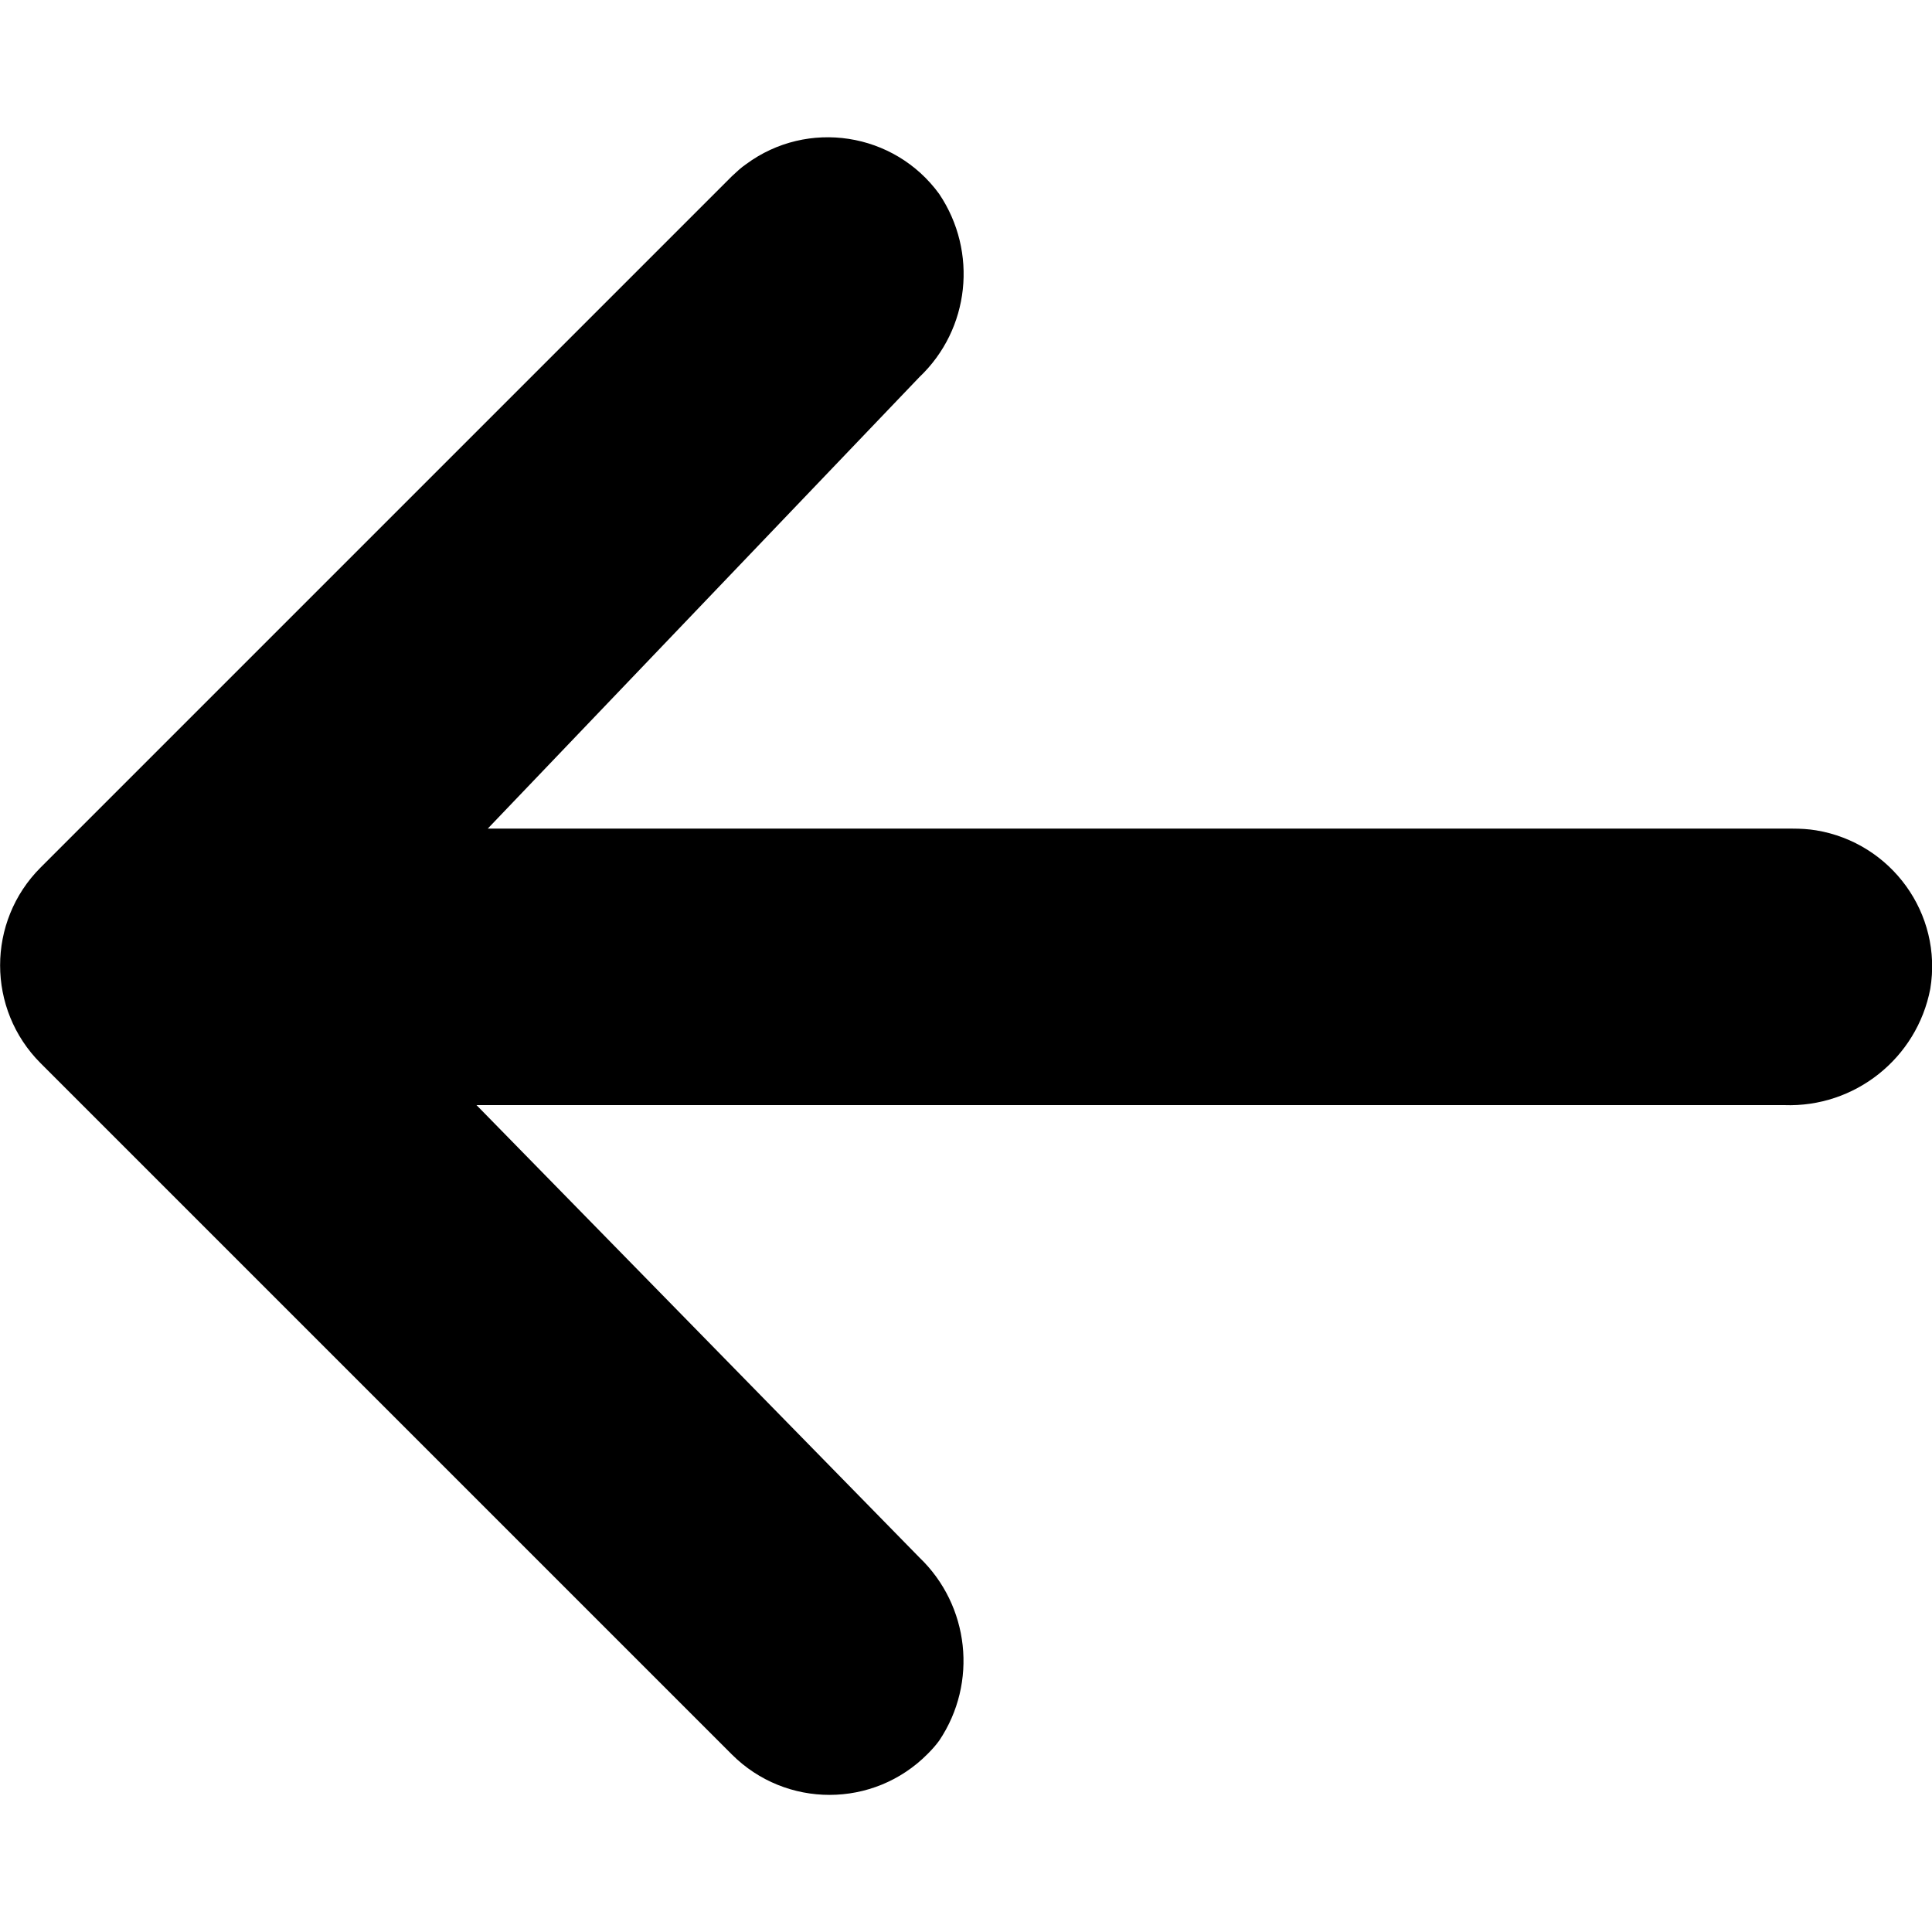
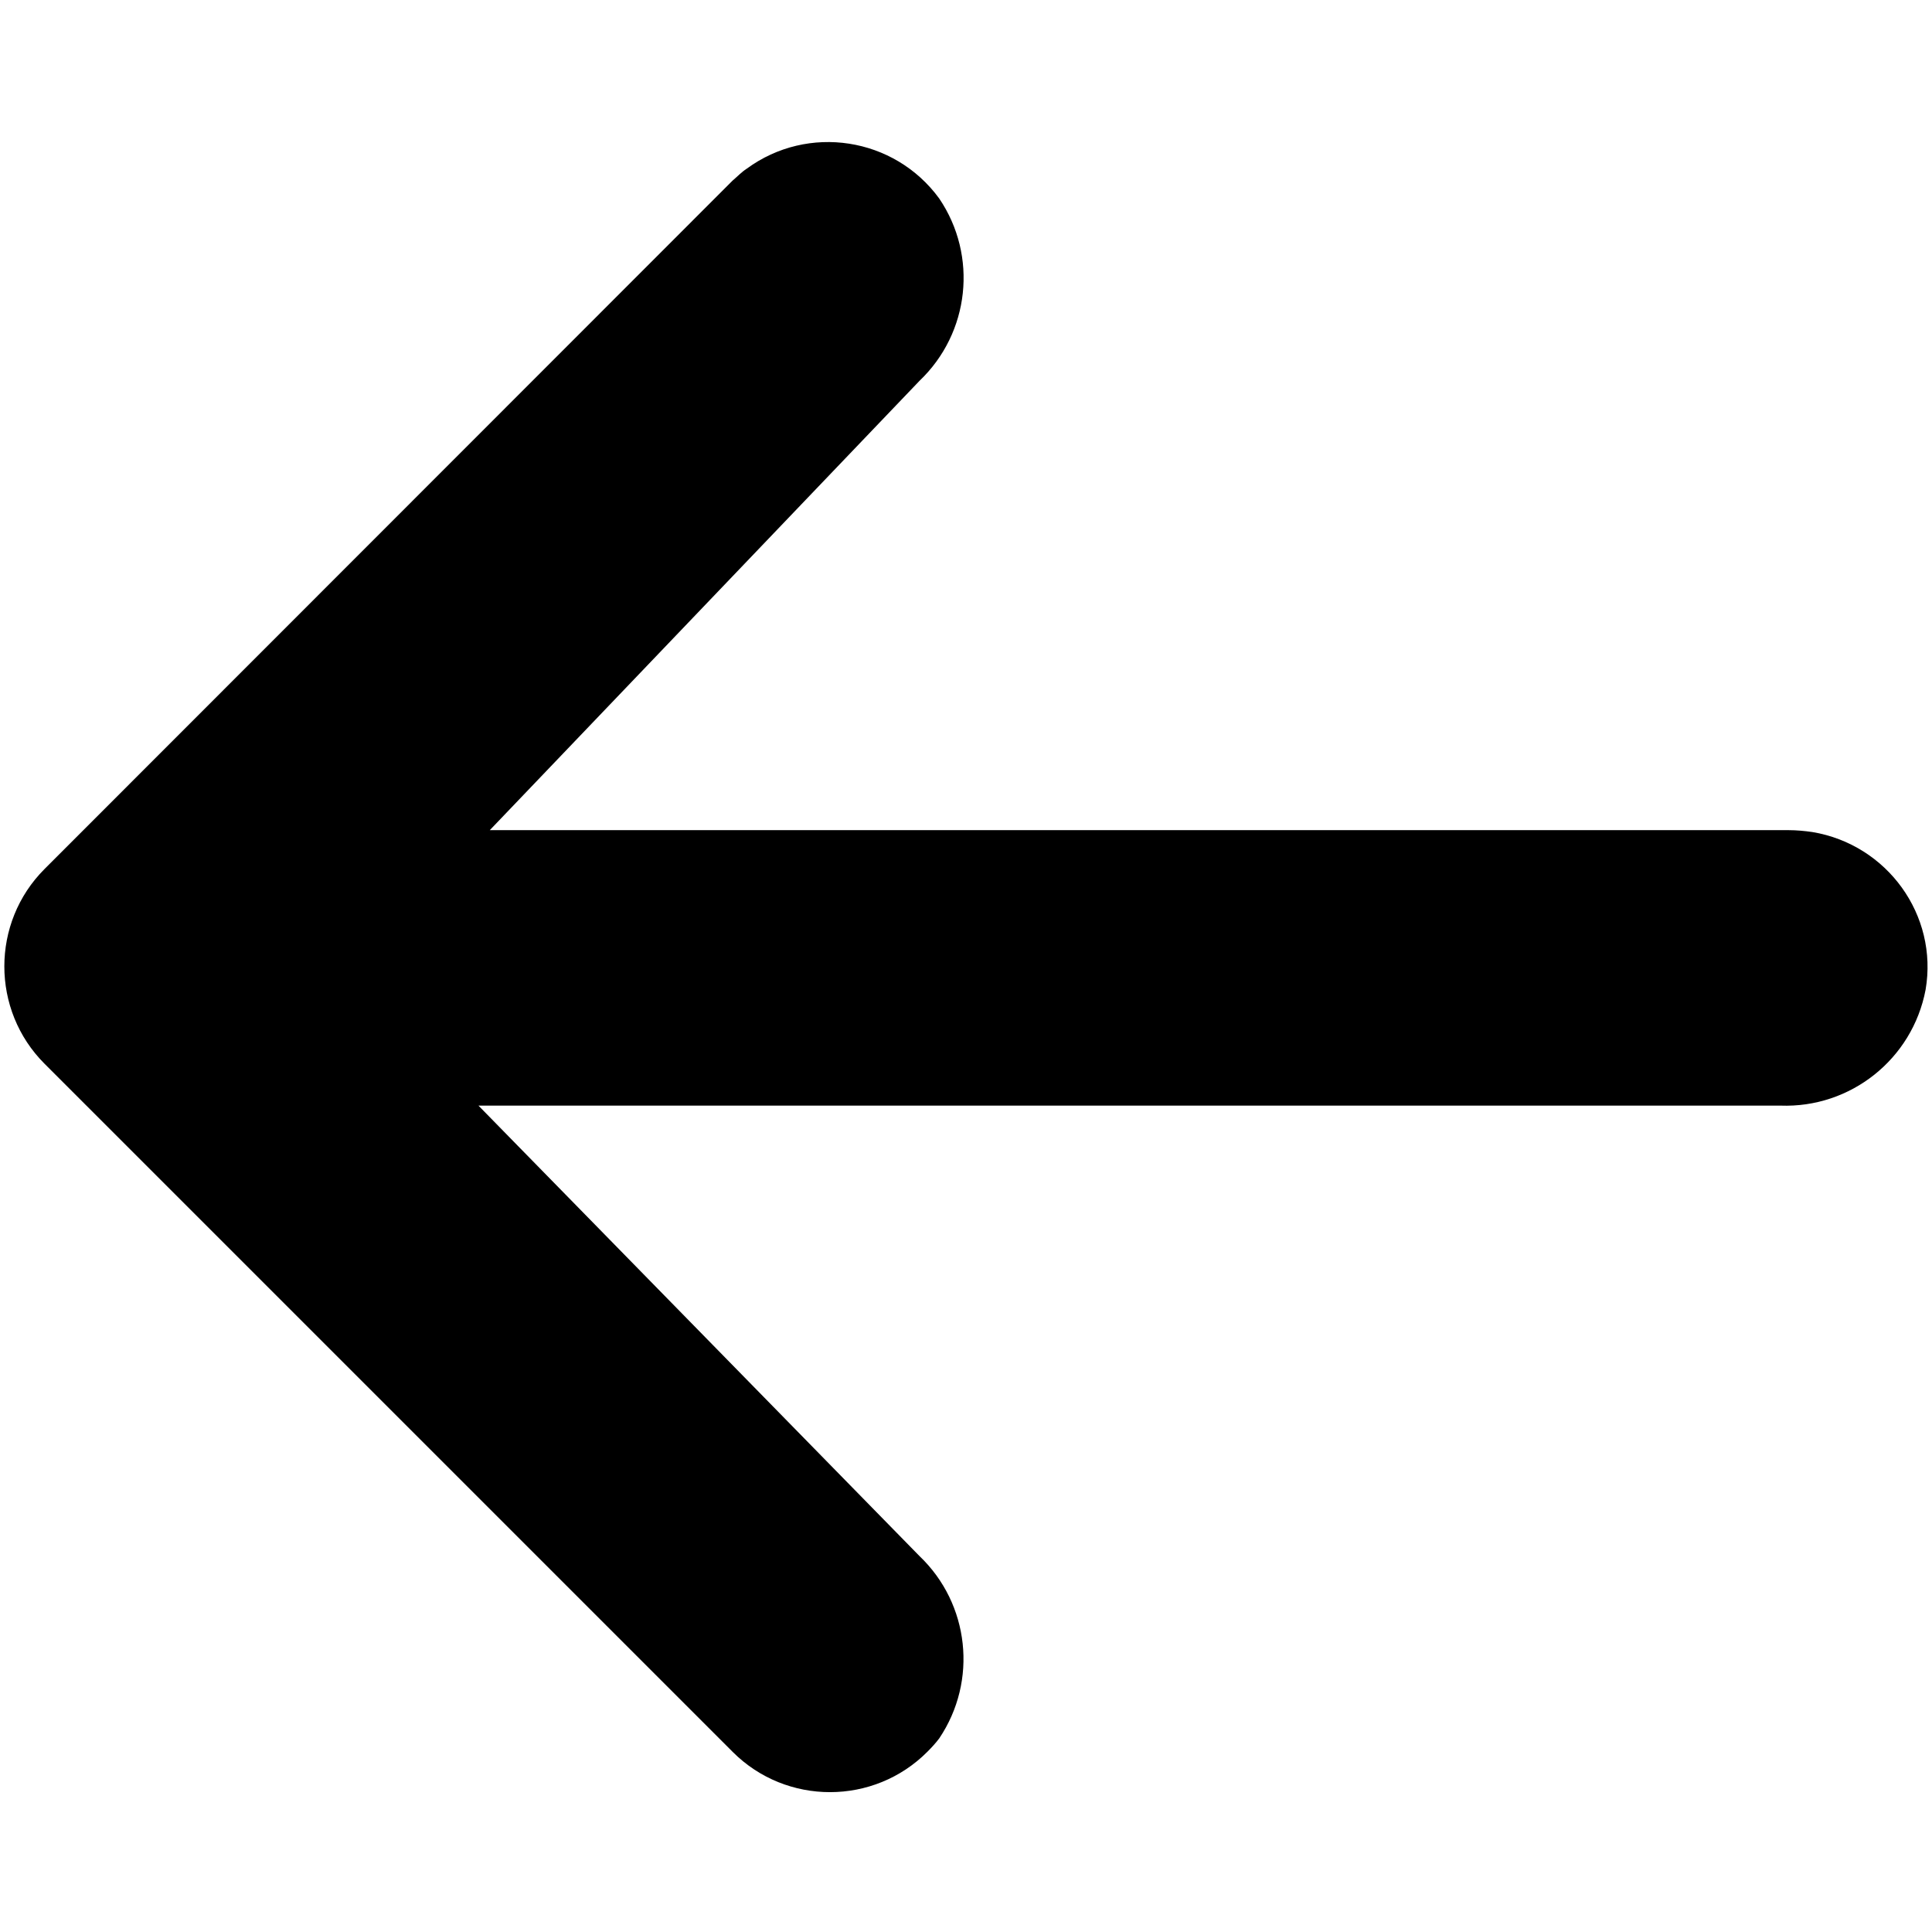
- <svg xmlns="http://www.w3.org/2000/svg" version="1.1" id="Capa_1" x="0px" y="0px" viewBox="0 0 447.2 447.2" style="enable-background:new 0 0 447.2 447.2;" xml:space="preserve">
-   <g>
-     <g>
-       <path d="M420.4,192.2c-1.8-0.3-3.7-0.4-5.5-0.4H112.9l99.9-104.5c11.7-11.1,13.6-29,4.6-42.4c-10.4-14.3-30.5-17.4-44.7-6.9    c-1.2,0.8-2.2,1.8-3.3,2.8l-160,160c-12.5,12.5-12.5,32.8,0,45.3c0,0,0,0,0,0l160,160c12.5,12.5,32.8,12.5,45.3-0.1    c1-1,1.9-2,2.7-3.1c9-13.4,7-31.3-4.6-42.4L110.3,255.8h302.7c16.3,0.6,30.7-10.8,33.8-26.9C449.7,211.5,437.8,195.1,420.4,192.2z    " />
-     </g>
-   </g>
+ <svg xmlns="http://www.w3.org/2000/svg" version="1.1" id="arrow_svg" x="0px" y="0px" viewBox="0 0 512 512" style="enable-background:new 0 0 512 512;" xml:space="preserve">
+   <path d="M480.3,220.5c-2.1-0.3-4.2-0.5-6.3-0.5H129.8l113.9-119.1c13.3-12.7,15.5-33.1,5.2-48.3c-11.9-16.3-34.8-19.8-51-7.9  c-1.4,0.9-2.5,2.1-3.8,3.2L11.8,230.3c-14.2,14.2-14.2,37.4,0,51.6l0,0l182.4,182.4c14.2,14.2,37.4,14.2,51.6-0.1  c1.1-1.1,2.2-2.3,3.1-3.5c10.3-15.3,8-35.7-5.2-48.3L126.8,293h345c18.6,0.7,35-12.3,38.5-30.7C513.7,242.5,500.1,223.8,480.3,220.5  z" />
</svg>
